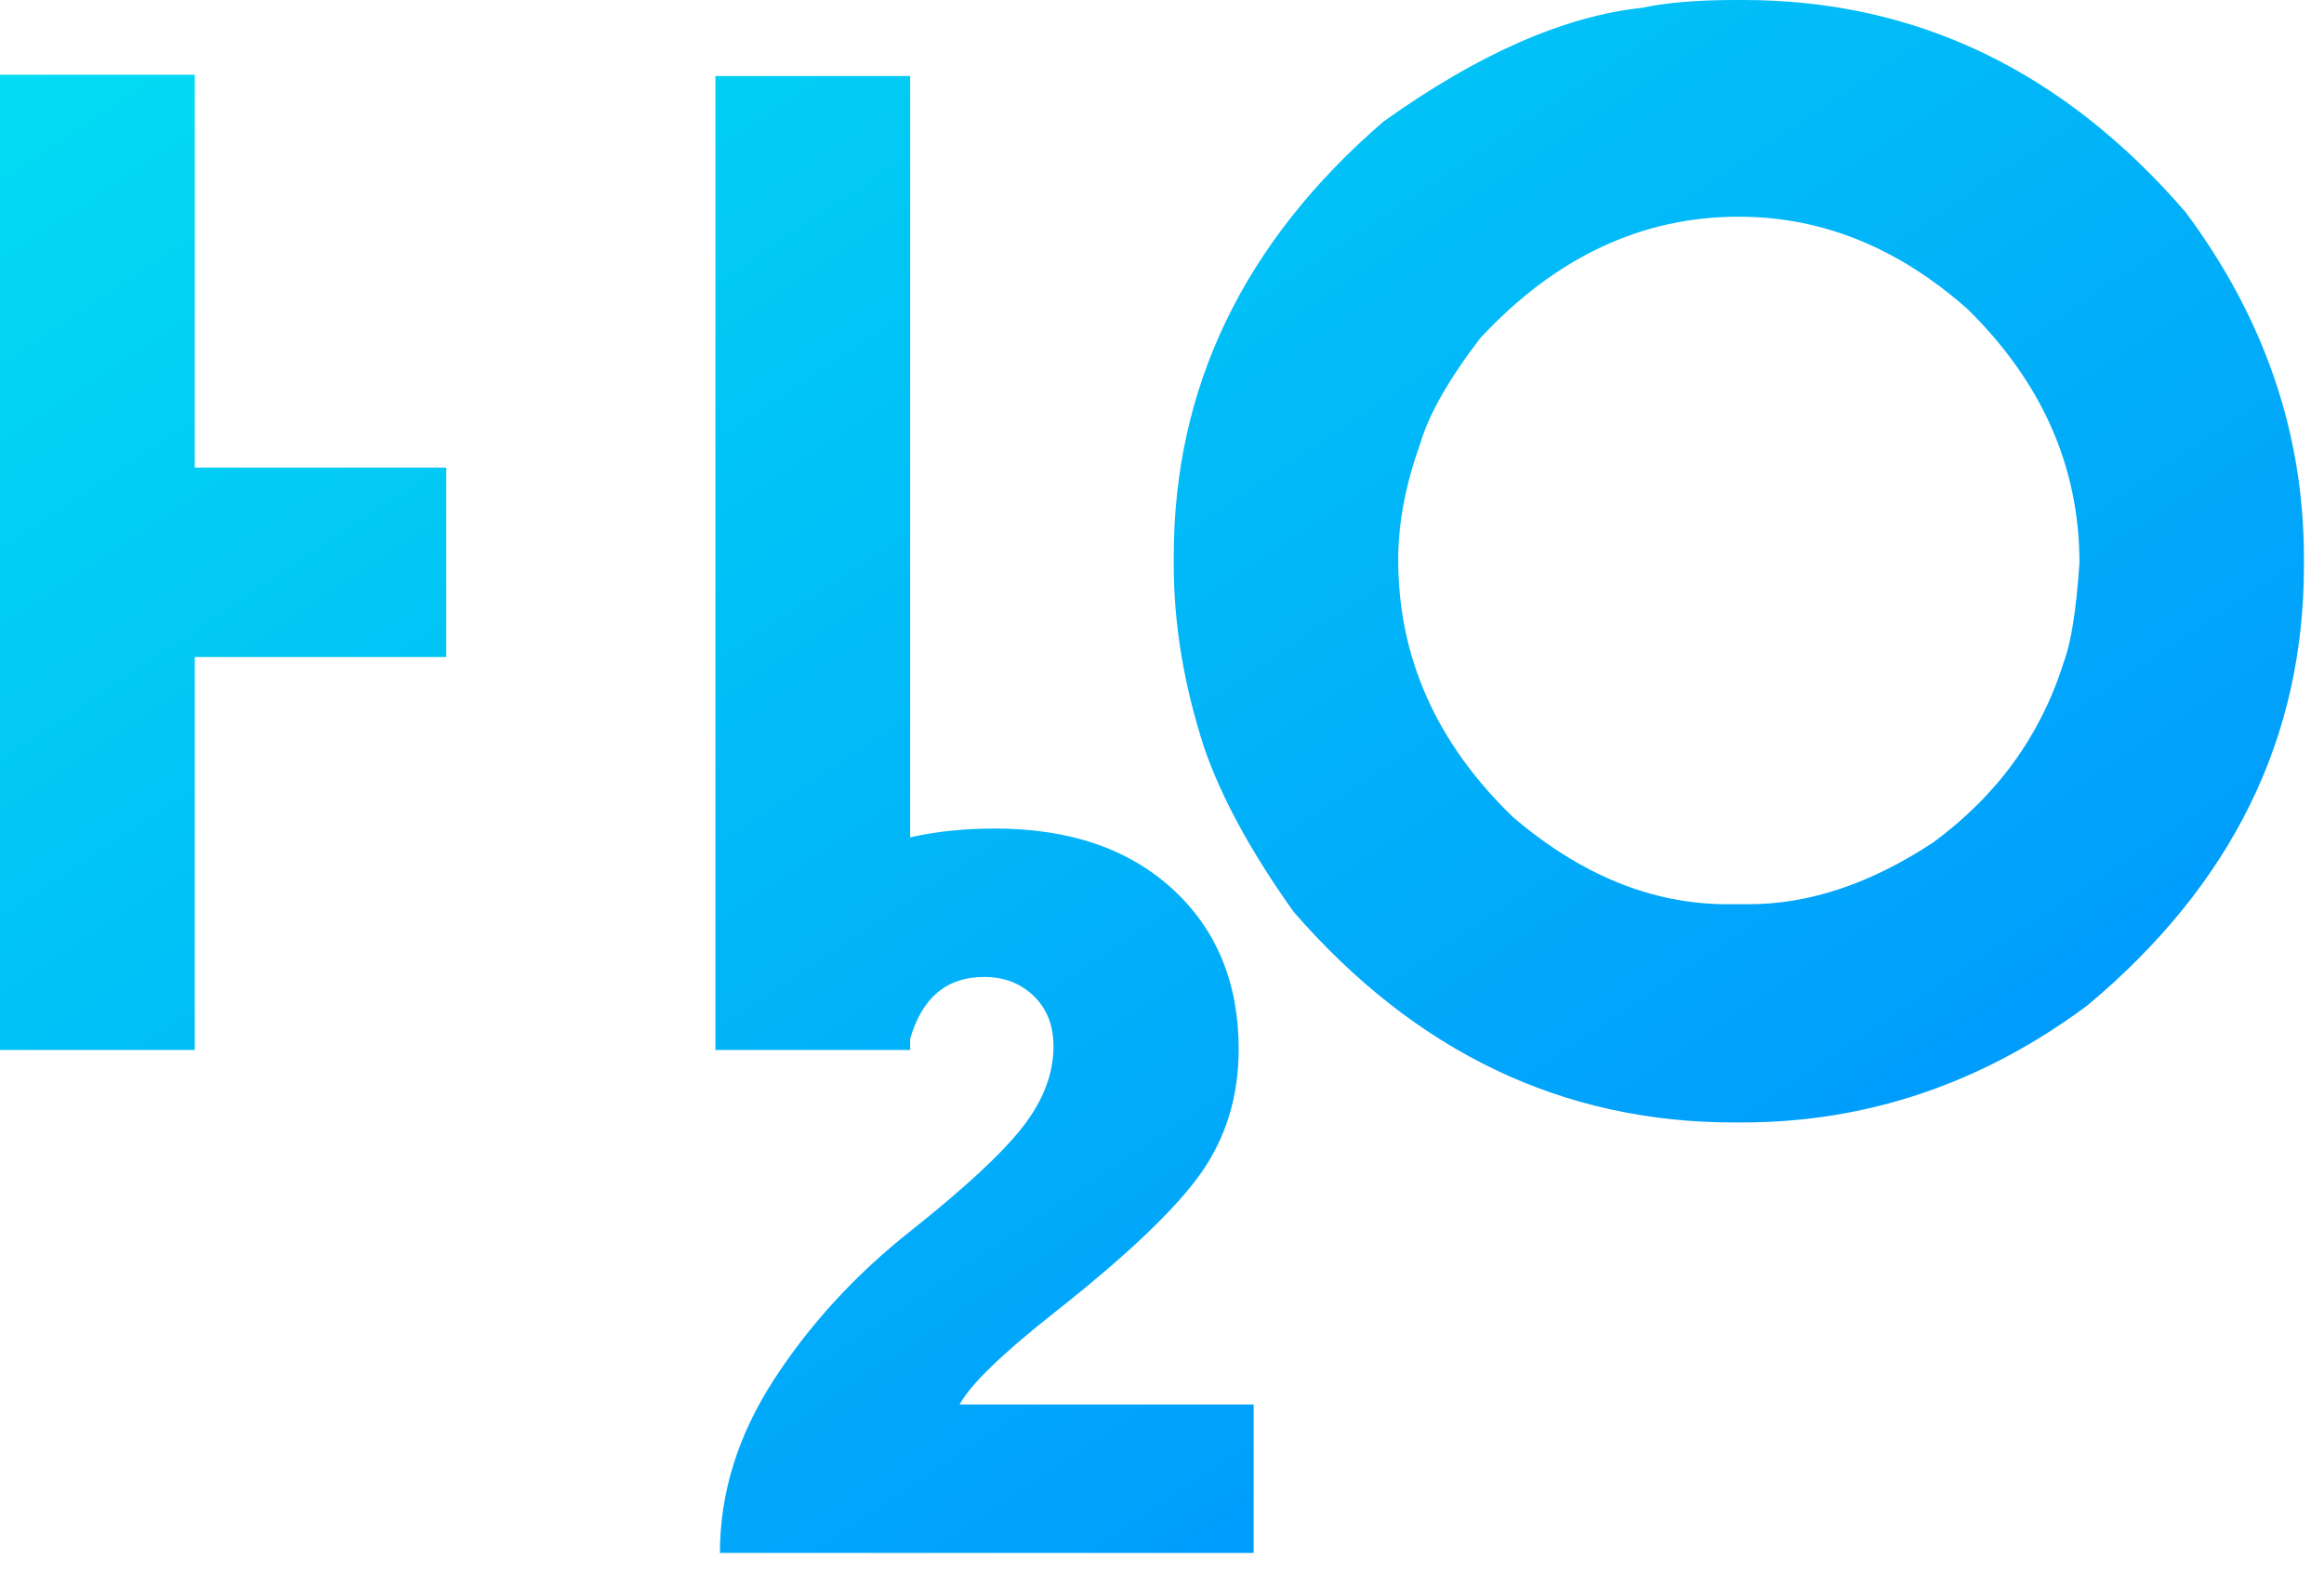
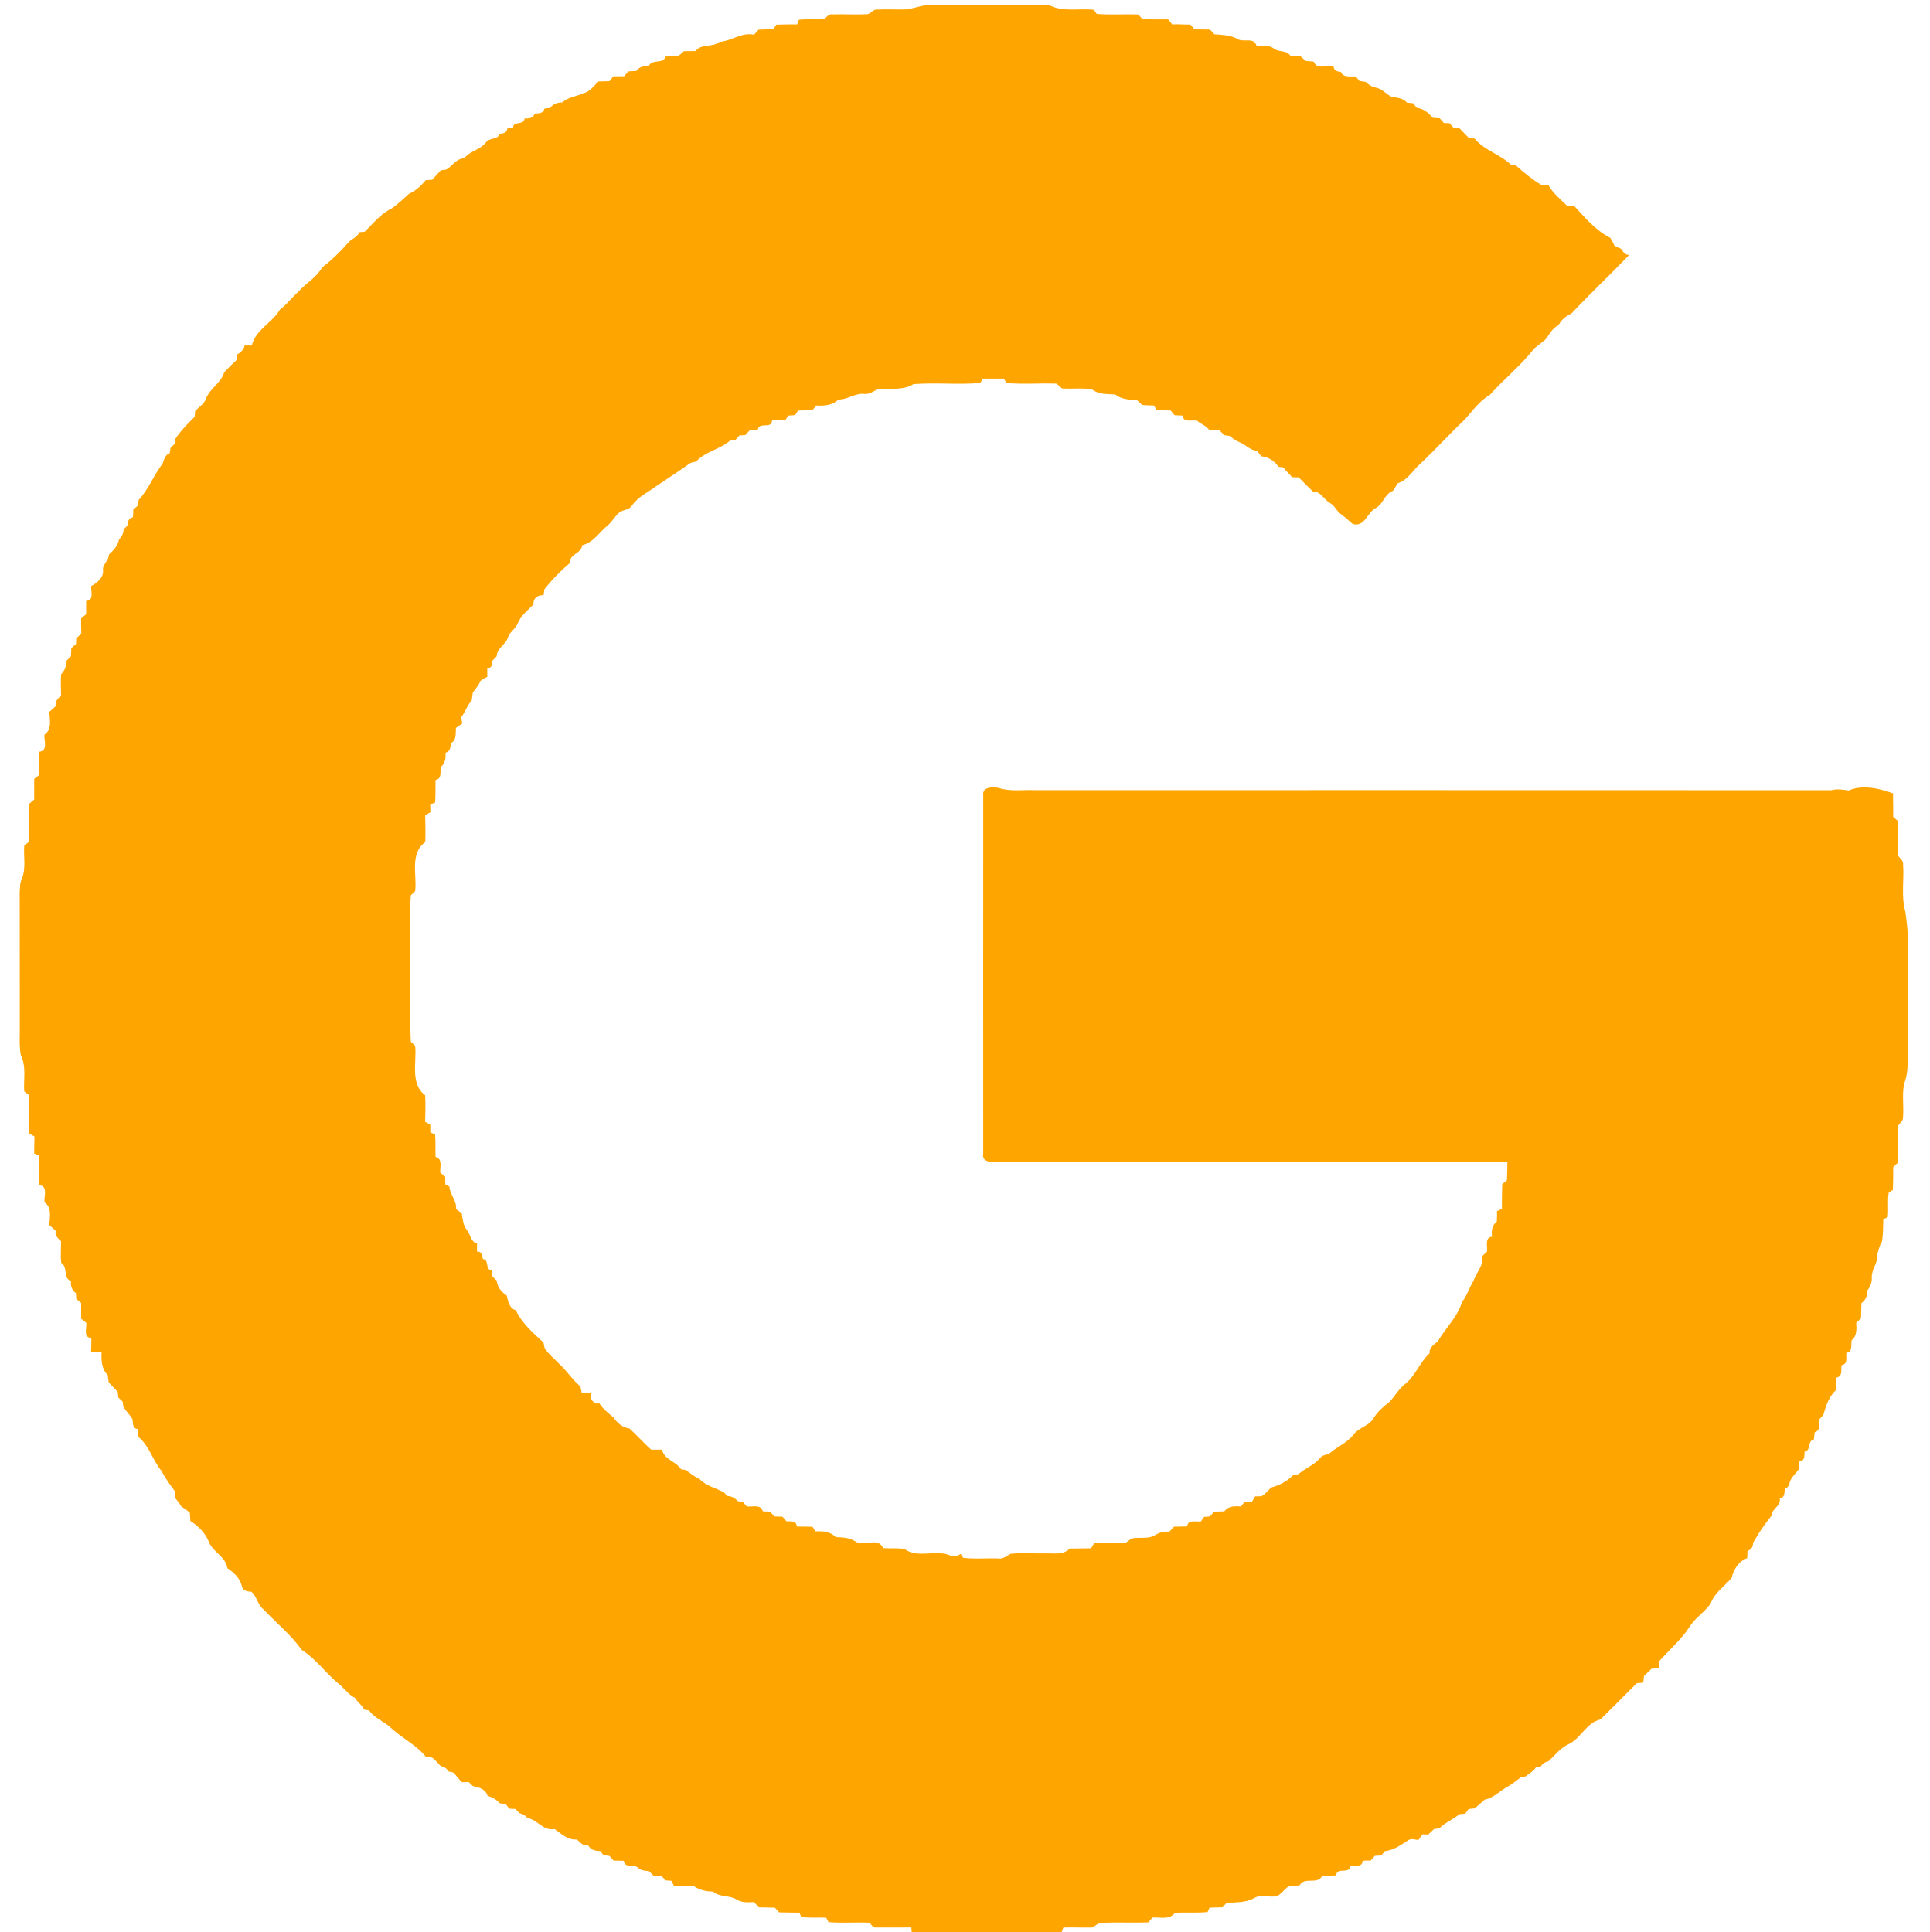
- <svg xmlns="http://www.w3.org/2000/svg" width="99px" height="67px" viewBox="0 0 99 67" version="1.1">
-   <defs>
-     <linearGradient x1="100%" y1="100%" x2="0%" y2="0%" id="linearGradient-1">
-       <stop stop-color="#0089FF" offset="0%" />
-       <stop stop-color="#02DEF2" offset="100%" />
-     </linearGradient>
-   </defs>
-   <g id="logo" stroke="none" stroke-width="1" fill="none" fill-rule="evenodd">
-     <path d="M0,3.183 L8.297,3.183 L8.297,19.92 L19.01,19.92 L19.01,27.987 L8.297,27.987 L8.297,44.725 L0,44.725 L0,3.183 Z M38.772,35.667 L38.772,3.24 L30.476,3.24 L30.476,44.725 L38.772,44.725 L38.772,44.244 C39.282,42.491 40.331,41.614 41.92,41.614 C42.771,41.614 43.476,41.885 44.037,42.426 C44.598,42.968 44.878,43.683 44.878,44.572 C44.878,45.732 44.443,46.873 43.573,47.994 C42.703,49.116 41.098,50.604 38.759,52.46 C36.42,54.316 34.486,56.424 32.959,58.782 C31.432,61.141 30.668,63.596 30.668,66.148 L53.404,66.148 L53.404,59.826 L40.876,59.826 C41.34,58.976 42.674,57.68 44.878,55.94 C47.971,53.504 50.059,51.523 51.142,49.995 C52.225,48.468 52.766,46.699 52.766,44.688 C52.766,41.866 51.828,39.594 49.953,37.873 C48.078,36.153 45.555,35.292 42.384,35.292 C41.071,35.292 39.867,35.417 38.772,35.667 Z M73.939,0 L74.271,0 C81.62,0 87.896,3.01 93.098,9.031 C96.462,13.547 98.145,18.461 98.145,23.773 L98.145,24.105 C98.145,31.454 95.068,37.697 88.914,42.832 C84.443,46.152 79.54,47.812 74.205,47.812 L73.873,47.812 C66.568,47.812 60.315,44.824 55.113,38.848 C53.298,36.302 52.025,33.967 51.295,31.842 C50.432,29.186 50,26.585 50,24.039 L50,23.707 C50,16.491 52.977,10.315 58.932,5.18 C62.96,2.302 66.635,0.686 69.955,0.332 C70.973,0.111 72.301,0 73.939,0 Z M59.562,23.84 C59.562,28.001 61.189,31.654 64.443,34.797 C67.343,37.276 70.387,38.516 73.574,38.516 L74.504,38.516 C77.072,38.516 79.684,37.641 82.34,35.893 C85.085,33.878 86.944,31.311 87.918,28.189 C88.228,27.37 88.449,25.965 88.582,23.973 C88.582,19.9 86.999,16.303 83.834,13.182 C80.868,10.548 77.614,9.23 74.072,9.23 C69.933,9.23 66.258,10.957 63.049,14.41 C61.699,16.181 60.846,17.686 60.492,18.926 C59.872,20.652 59.562,22.29 59.562,23.84 Z" id="Combined-Shape" fill="url(#linearGradient-1)" />
+ <svg xmlns="http://www.w3.org/2000/svg" width="781pt" height="782pt" viewBox="0 0 781 782" version="1.1">
+   <g id="#FFA500">
+     <path fill="#FFA500" opacity="1.00" d=" M 367.03 3.79 C 370.36 3.24 373.53 1.93 376.97 1.96 C 392.93 2.18 408.91 1.73 424.85 2.18 C 430.41 4.96 436.72 3.30 442.68 3.96 C 442.97 4.38 443.55 5.22 443.84 5.63 C 449.43 6.11 455.07 5.63 460.68 5.88 C 461.11 6.36 461.99 7.32 462.43 7.81 C 465.87 7.81 469.31 7.87 472.75 7.85 C 473.17 8.35 474.00 9.37 474.41 9.88 C 476.84 9.72 479.28 10.01 481.72 9.93 C 482.14 10.41 483.00 11.37 483.43 11.86 C 485.51 11.89 487.60 11.94 489.70 11.97 C 490.13 12.45 490.99 13.39 491.42 13.87 C 494.48 14.12 497.68 14.12 500.47 15.58 C 503.01 17.53 507.44 14.66 508.54 18.61 C 510.82 18.78 513.42 18.03 515.38 19.57 C 517.45 21.31 520.81 20.08 522.31 22.72 C 523.60 22.71 524.90 22.69 526.21 22.67 C 526.92 23.38 527.68 24.05 528.50 24.66 C 529.57 24.73 530.64 24.82 531.72 24.94 C 532.76 28.29 537.07 26.29 539.68 26.90 C 539.84 28.61 541.17 28.97 542.63 29.10 C 543.67 31.56 546.59 30.77 548.70 30.95 C 549.06 31.40 549.78 32.30 550.14 32.75 C 550.77 32.84 552.02 33.02 552.64 33.11 C 553.83 34.28 555.23 35.19 556.90 35.47 C 559.33 35.91 560.88 38.03 562.99 39.07 C 565.26 39.63 567.79 39.58 569.42 41.55 C 570.05 41.61 571.31 41.73 571.94 41.78 C 572.28 42.24 572.95 43.16 573.28 43.62 C 575.99 43.92 578.15 45.64 579.81 47.69 C 580.74 47.75 581.68 47.81 582.63 47.86 C 583.05 48.34 583.91 49.30 584.33 49.78 C 584.92 49.80 586.09 49.85 586.67 49.88 C 587.09 50.36 587.91 51.33 588.32 51.81 C 588.90 51.84 590.07 51.91 590.65 51.94 C 591.89 53.23 593.14 54.50 594.38 55.79 C 594.98 55.87 596.19 56.02 596.79 56.10 C 600.70 60.90 607.04 62.39 611.44 66.65 C 611.96 66.74 613.00 66.91 613.52 67.00 C 616.71 69.86 619.89 72.48 623.58 74.74 C 624.60 74.84 625.64 74.92 626.68 74.99 C 628.61 78.37 631.66 80.80 634.41 83.49 C 635.04 83.42 636.30 83.30 636.94 83.23 C 641.39 88.06 645.74 93.28 651.68 96.27 C 652.35 97.30 652.92 98.40 653.42 99.54 C 654.34 99.95 655.26 100.36 656.19 100.77 C 656.82 102.06 657.70 103.15 659.30 103.21 C 651.66 111.20 643.55 118.79 635.98 126.87 C 633.77 127.94 631.78 129.40 630.73 131.67 C 628.14 132.73 627.09 135.42 625.40 137.43 C 623.96 138.67 622.43 139.82 620.94 141.00 C 615.58 147.90 608.68 153.37 602.88 159.88 C 598.69 162.28 595.98 166.25 592.86 169.74 C 586.54 175.71 580.68 182.25 574.27 188.19 C 571.49 190.81 569.41 194.51 565.54 195.65 C 565.05 196.73 564.35 197.69 563.71 198.68 C 560.32 199.89 559.80 204.07 556.78 205.62 C 553.27 207.40 552.35 213.50 547.44 212.08 C 545.89 210.80 544.46 209.39 542.83 208.22 C 540.95 207.04 540.28 204.69 538.29 203.64 C 535.82 202.26 534.55 198.87 531.34 198.93 C 529.32 197.12 527.51 195.08 525.54 193.22 C 524.87 193.20 523.55 193.17 522.88 193.15 C 521.82 191.76 520.38 190.71 519.43 189.23 C 518.92 189.15 517.90 189.00 517.39 188.92 C 515.83 186.58 513.20 184.93 510.42 184.68 C 509.84 183.97 509.29 183.26 508.76 182.53 C 505.86 182.24 503.99 179.85 501.38 178.88 C 499.98 178.30 498.77 177.37 497.60 176.43 C 497.04 176.35 495.92 176.19 495.36 176.12 C 494.92 175.64 494.04 174.69 493.60 174.22 C 492.21 174.11 490.81 174.17 489.43 174.11 C 488.22 172.28 486.02 171.71 484.48 170.29 C 482.40 169.86 478.91 171.23 478.56 168.21 C 477.47 168.16 476.39 168.11 475.32 168.06 C 474.93 167.59 474.17 166.64 473.79 166.17 C 471.91 166.17 470.04 165.99 468.17 166.00 C 467.87 165.53 467.27 164.60 466.97 164.13 C 465.38 164.08 463.79 164.07 462.22 163.93 C 461.49 163.22 460.75 162.52 460.02 161.83 C 456.98 161.81 453.83 161.67 451.37 159.68 C 448.24 159.39 444.91 159.80 442.21 157.79 C 438.17 156.77 433.87 157.58 429.74 157.21 C 429.04 156.52 428.32 155.88 427.55 155.29 C 420.80 155.02 414.02 155.64 407.29 155.02 C 407.03 154.58 406.51 153.69 406.25 153.25 C 403.41 153.22 400.57 153.26 397.74 153.25 C 397.48 153.70 396.95 154.59 396.69 155.04 C 387.70 155.76 378.63 154.81 369.65 155.48 C 365.82 157.90 361.22 157.26 356.94 157.36 C 354.37 157.24 352.53 159.73 349.91 159.45 C 346.09 158.97 343.03 161.84 339.28 161.70 C 336.93 164.10 333.56 164.31 330.38 164.15 C 329.98 164.62 329.16 165.56 328.75 166.02 C 326.83 166.08 324.90 166.12 322.98 166.17 C 322.67 166.64 322.06 167.57 321.76 168.03 C 321.07 168.08 319.69 168.17 319.00 168.22 C 318.69 168.70 318.08 169.66 317.78 170.13 C 315.99 170.11 314.21 170.11 312.43 170.17 C 312.33 173.96 306.99 170.40 306.65 174.12 C 305.55 174.16 304.45 174.20 303.36 174.24 C 302.92 174.70 302.04 175.63 301.60 176.10 C 301.01 176.14 299.83 176.22 299.23 176.26 C 298.83 176.72 298.02 177.62 297.61 178.08 C 297.05 178.16 295.93 178.32 295.37 178.40 C 291.24 181.93 285.43 182.76 281.67 186.84 C 281.13 186.96 280.06 187.20 279.53 187.32 C 274.95 190.62 270.29 193.59 265.62 196.75 C 262.26 199.28 258.16 201.05 255.75 204.65 C 254.72 206.30 252.53 206.31 250.97 207.17 C 248.90 208.72 247.81 211.18 245.79 212.77 C 242.51 215.51 240.04 219.64 235.64 220.66 C 235.24 224.19 230.42 224.16 230.58 227.91 C 226.77 231.17 223.41 234.57 220.32 238.51 C 220.23 239.12 220.04 240.32 219.95 240.93 C 217.60 240.74 215.69 242.13 215.92 244.62 C 213.56 247.01 210.81 249.18 209.48 252.37 C 208.67 254.63 206.13 255.77 205.54 258.14 C 204.55 261.02 201.07 262.37 200.99 265.67 C 200.57 266.10 199.73 266.94 199.31 267.36 C 199.28 268.92 199.04 270.38 197.19 270.57 C 197.20 271.69 197.21 272.81 197.20 273.94 C 196.22 274.39 195.30 274.93 194.43 275.57 C 193.78 277.40 192.41 278.79 191.32 280.36 C 191.17 281.43 191.03 282.51 190.89 283.59 C 188.99 285.53 188.30 288.25 186.63 290.36 C 186.74 290.98 186.98 292.23 187.09 292.86 C 186.20 293.41 185.34 294.01 184.51 294.64 C 184.33 296.83 184.86 299.65 182.42 300.79 C 182.32 302.43 182.24 304.26 180.27 304.65 C 180.53 306.88 180.11 309.00 178.32 310.50 C 178.10 312.46 178.91 315.19 176.26 315.69 C 176.16 318.74 176.34 321.81 176.08 324.86 C 175.59 325.04 174.62 325.38 174.13 325.55 C 174.14 326.63 174.15 327.71 174.17 328.80 C 173.64 329.07 172.59 329.63 172.06 329.90 C 172.15 333.55 172.24 337.19 172.11 340.84 C 165.74 345.41 168.78 354.09 168.02 360.67 C 167.57 361.10 166.68 361.97 166.24 362.41 C 165.85 367.60 165.96 372.81 165.97 378.02 C 166.23 392.55 165.60 407.10 166.25 421.62 C 166.69 422.05 167.57 422.90 168.01 423.32 C 168.72 429.99 165.86 438.52 172.05 443.33 C 172.27 446.92 172.14 450.51 172.05 454.10 C 172.57 454.37 173.61 454.89 174.13 455.16 C 174.13 456.22 174.14 457.29 174.15 458.36 C 174.63 458.56 175.60 458.95 176.08 459.15 C 176.34 462.18 176.15 465.24 176.27 468.28 C 179.21 469.01 178.02 472.41 178.18 474.63 C 178.68 475.05 179.69 475.87 180.19 476.28 C 180.14 477.33 180.16 478.38 180.26 479.44 C 180.66 479.64 181.47 480.06 181.87 480.26 C 182.04 483.59 184.92 485.98 184.56 489.39 C 185.31 489.97 186.07 490.53 186.85 491.09 C 187.25 493.46 187.39 496.03 189.04 497.96 C 190.44 499.72 190.51 502.79 193.08 503.31 C 193.06 504.38 193.04 505.45 193.02 506.53 C 194.89 506.59 195.31 507.95 195.34 509.57 C 198.22 509.88 196.06 513.91 199.06 514.25 C 199.11 514.84 199.20 516.04 199.24 516.63 C 199.68 517.06 200.56 517.91 201.01 518.34 C 201.29 520.94 202.89 523.00 205.07 524.35 C 205.67 526.70 206.04 529.57 208.77 530.35 C 211.20 535.64 215.75 539.54 219.95 543.42 C 220.05 543.94 220.24 544.98 220.34 545.49 C 221.81 548.08 224.27 549.81 226.17 551.91 C 229.31 554.73 231.61 558.45 234.89 561.22 C 235.02 561.84 235.28 563.09 235.41 563.71 C 236.62 563.75 237.82 563.80 239.03 563.85 C 238.60 566.29 240.03 568.26 242.60 568.07 C 244.09 570.37 246.22 572.01 248.24 573.70 C 249.77 575.95 251.96 577.86 254.75 578.21 C 257.78 580.96 260.49 584.06 263.55 586.78 C 264.99 586.75 266.44 586.77 267.90 586.75 C 268.85 590.91 273.59 591.47 275.64 594.71 C 276.15 594.79 277.18 594.94 277.69 595.02 C 279.31 596.50 281.13 597.68 283.10 598.65 C 285.75 601.46 289.63 602.25 292.93 604.01 C 293.28 604.39 293.97 605.14 294.32 605.52 C 295.99 605.57 297.40 606.25 298.46 607.57 C 299.00 607.67 300.09 607.86 300.63 607.96 C 301.03 608.41 301.83 609.30 302.23 609.75 C 304.48 610.03 307.94 608.71 308.70 611.72 C 309.68 611.75 310.67 611.80 311.66 611.84 C 312.08 612.33 312.94 613.32 313.36 613.81 C 314.46 613.85 315.56 613.87 316.66 613.88 C 317.07 614.35 317.88 615.29 318.29 615.76 C 320.03 615.85 322.38 615.43 322.44 617.88 C 324.55 617.88 326.66 617.96 328.78 617.96 C 329.09 618.43 329.72 619.37 330.04 619.84 C 332.96 619.71 336.07 619.90 338.21 622.16 C 340.89 622.27 343.67 622.33 346.02 623.82 C 349.53 626.31 355.25 621.81 357.43 626.62 C 360.29 626.84 363.19 626.51 366.04 626.95 C 371.38 630.95 378.56 627.07 384.44 629.55 C 385.90 630.32 387.48 629.88 388.75 628.97 C 389.01 629.35 389.52 630.13 389.78 630.52 C 394.50 631.14 399.30 630.61 404.06 630.81 C 405.96 631.11 407.40 629.79 408.93 628.93 C 413.60 628.46 418.32 628.84 423.01 628.75 C 426.34 628.61 430.32 629.58 432.87 626.80 C 435.77 626.78 438.67 626.71 441.57 626.69 C 441.91 626.13 442.58 624.99 442.92 624.42 C 447.15 624.43 451.40 624.75 455.63 624.43 C 456.40 623.90 457.14 623.33 457.85 622.73 C 461.05 622.01 464.63 623.15 467.55 621.31 C 469.26 620.19 471.25 619.84 473.28 619.92 C 473.88 619.26 474.49 618.60 475.10 617.94 C 476.87 617.89 478.64 617.92 480.42 617.84 C 480.73 614.92 483.97 616.06 485.99 615.82 C 486.32 615.36 486.96 614.45 487.28 613.99 C 487.88 613.94 489.07 613.84 489.67 613.79 C 490.09 613.30 490.94 612.32 491.36 611.83 C 492.73 611.86 494.11 611.77 495.50 611.72 C 497.10 609.53 499.72 609.56 502.18 609.77 C 502.72 609.11 503.25 608.44 503.77 607.77 C 504.50 607.76 505.98 607.75 506.72 607.74 C 507.02 607.23 507.63 606.20 507.93 605.69 C 508.58 605.67 509.86 605.64 510.51 605.62 C 512.10 604.77 513.12 603.28 514.43 602.10 C 517.74 601.15 520.91 599.65 523.30 597.10 C 523.84 596.99 524.93 596.78 525.47 596.67 C 528.23 594.30 531.79 593.03 534.18 590.20 C 535.04 589.07 536.46 588.83 537.76 588.54 C 540.91 585.64 545.14 584.11 547.80 580.61 C 549.98 577.73 554.07 577.23 555.88 574.02 C 557.52 571.32 559.94 569.28 562.40 567.36 C 564.63 564.94 566.23 561.95 568.93 559.96 C 573.00 556.51 574.68 551.25 578.58 547.72 C 578.22 545.37 580.39 544.27 581.86 542.96 C 584.95 537.53 589.83 533.19 591.64 527.03 C 593.69 524.47 594.57 521.28 596.26 518.52 C 597.46 515.11 600.46 512.26 599.92 508.37 C 600.38 507.94 601.30 507.06 601.76 506.63 C 602.11 504.50 600.71 500.86 603.83 500.58 C 603.54 498.29 603.72 495.97 605.74 494.51 C 605.81 493.07 605.88 491.63 605.84 490.21 C 606.34 489.98 607.34 489.51 607.84 489.28 C 607.77 485.96 607.86 482.65 607.94 479.34 C 608.42 478.91 609.38 478.07 609.86 477.65 C 609.96 475.14 609.99 472.66 610.03 470.17 C 540.69 470.25 471.35 470.31 402.00 470.13 C 399.96 470.56 397.34 469.56 397.90 467.06 C 397.90 418.70 397.87 370.35 397.91 321.99 C 397.39 318.50 401.60 318.44 403.98 318.88 C 408.82 320.49 413.93 319.62 418.94 319.82 C 526.32 319.84 633.70 319.78 741.08 319.85 C 743.40 319.27 745.73 319.54 748.04 319.97 C 753.90 317.54 760.40 319.05 766.13 321.14 C 766.06 324.30 766.24 327.45 766.16 330.60 C 766.64 331.03 767.58 331.89 768.06 332.31 C 768.30 337.03 768.08 341.76 768.24 346.48 C 769.04 347.52 770.37 348.42 770.18 349.94 C 770.64 356.27 769.32 362.78 771.08 368.97 C 771.61 372.95 772.22 376.95 772.00 380.98 C 771.99 396.32 772.00 411.67 772.00 427.01 C 772.11 430.93 772.07 434.97 770.60 438.66 C 769.70 443.08 770.50 447.62 770.16 452.09 C 770.32 453.56 768.99 454.44 768.26 455.51 C 768.07 460.54 768.28 465.57 768.08 470.60 C 767.60 471.05 766.64 471.97 766.16 472.42 C 766.22 475.50 766.12 478.58 766.05 481.66 C 765.63 481.91 764.79 482.42 764.37 482.68 C 763.77 485.97 764.37 489.36 763.97 492.68 C 763.52 492.88 762.61 493.28 762.16 493.48 C 762.10 496.51 762.14 499.56 761.63 502.57 C 760.53 504.19 760.21 506.10 759.67 507.96 C 760.08 511.19 757.41 513.73 757.49 516.94 C 757.69 519.04 756.84 520.94 755.55 522.55 C 755.82 524.58 754.92 526.27 753.32 527.48 C 753.29 529.52 753.15 531.57 753.15 533.62 C 752.66 534.06 751.69 534.95 751.21 535.39 C 751.33 537.92 751.59 540.73 749.35 542.48 C 749.03 544.38 749.83 547.17 747.21 547.57 C 747.01 549.45 747.93 552.24 745.26 552.56 C 744.99 554.43 745.80 557.17 743.22 557.57 C 743.09 559.26 743.08 560.96 742.99 562.67 C 740.21 565.24 738.91 569.04 737.94 572.61 C 737.54 573.06 736.75 573.96 736.35 574.41 C 736.24 576.38 736.82 579.00 734.39 579.75 C 734.25 580.70 734.15 581.66 734.07 582.63 C 731.25 583.27 733.14 587.10 730.29 587.57 C 730.20 589.29 730.47 591.39 728.18 591.56 C 728.17 592.55 728.16 593.54 728.13 594.54 C 726.83 596.14 725.32 597.63 724.42 599.51 C 724.18 600.87 723.77 602.15 722.29 602.57 C 722.09 604.18 722.38 606.24 720.26 606.50 C 720.83 609.67 716.97 610.58 716.87 613.59 C 714.09 616.97 711.64 620.60 709.50 624.45 C 709.36 625.97 708.91 627.33 707.22 627.66 C 707.16 628.65 707.12 629.66 707.09 630.68 C 703.68 631.84 701.56 635.27 700.80 638.65 C 697.93 642.09 693.81 644.65 692.30 649.06 C 689.79 652.58 685.90 654.92 683.63 658.66 C 680.28 663.76 675.62 667.67 671.64 672.23 C 671.57 672.97 671.45 674.45 671.38 675.20 C 670.63 675.26 669.11 675.38 668.36 675.45 C 667.34 676.41 666.34 677.39 665.32 678.35 C 665.24 679.03 665.08 680.38 665.00 681.06 C 664.34 681.12 663.03 681.25 662.38 681.31 C 657.44 686.19 652.61 691.17 647.62 695.99 C 642.14 697.24 639.84 703.46 634.96 705.90 C 631.54 707.36 629.34 710.47 626.65 712.89 C 625.38 713.19 624.25 713.76 623.61 714.96 C 623.11 715.05 622.10 715.22 621.60 715.30 C 620.68 716.96 618.86 717.70 617.54 718.97 C 617.02 719.08 615.97 719.29 615.45 719.40 C 613.68 720.69 612.01 722.13 610.10 723.20 C 606.95 724.86 604.48 727.78 600.83 728.43 C 599.46 729.66 598.13 730.92 596.63 731.99 C 596.05 732.05 594.90 732.17 594.33 732.23 C 593.99 732.69 593.31 733.62 592.98 734.08 C 592.37 734.14 591.15 734.28 590.55 734.34 C 588.01 736.53 584.83 737.66 582.47 740.06 C 581.94 740.12 580.87 740.26 580.34 740.33 C 579.55 741.03 578.79 741.76 578.07 742.54 C 577.47 742.53 576.27 742.50 575.68 742.49 C 575.26 743.06 574.43 744.20 574.02 744.77 C 572.71 744.67 571.19 744.01 570.00 744.82 C 567.02 746.69 564.05 748.98 560.41 749.25 C 560.07 749.70 559.39 750.59 559.05 751.04 C 558.39 751.07 557.05 751.14 556.38 751.17 C 555.97 751.65 555.16 752.60 554.75 753.07 C 553.64 753.03 552.54 753.08 551.46 753.21 C 551.29 755.98 548.36 754.96 546.48 755.23 C 546.19 758.83 541.13 755.53 540.68 759.10 C 538.81 759.16 536.95 759.19 535.10 759.28 C 533.18 763.07 527.96 759.44 525.91 763.15 C 524.26 763.36 522.43 763.03 520.95 763.91 C 519.54 765.03 518.46 766.58 516.87 767.47 C 513.77 768.24 510.29 766.46 507.44 768.36 C 504.05 770.14 500.13 770.00 496.41 770.17 C 495.99 770.63 495.16 771.55 494.75 772.02 C 492.98 772.06 491.22 772.04 489.47 772.19 C 489.28 772.62 488.89 773.49 488.70 773.92 C 484.31 774.36 479.88 773.97 475.48 774.23 C 473.38 777.22 469.46 775.94 466.39 776.15 C 465.97 776.64 465.13 777.63 464.71 778.12 C 458.48 778.33 452.25 778.01 446.02 778.27 C 444.48 778.26 443.36 779.45 442.12 780.19 C 438.19 780.29 434.26 780.06 430.33 780.21 C 430.16 780.66 429.83 781.55 429.67 782.00 L 368.97 782.00 C 368.93 781.54 368.84 780.62 368.79 780.16 C 364.17 780.16 359.56 780.25 354.95 780.19 C 353.45 780.50 352.72 779.20 351.95 778.24 C 346.40 777.99 340.83 778.47 335.29 778.00 C 335.06 777.55 334.58 776.66 334.35 776.21 C 330.99 776.08 327.61 776.34 324.27 775.95 C 324.08 775.50 323.70 774.60 323.51 774.15 C 320.77 774.21 318.03 774.05 315.29 774.05 C 314.87 773.58 314.03 772.64 313.61 772.17 C 311.44 772.14 309.27 772.04 307.10 772.03 C 306.44 771.31 305.78 770.59 305.13 769.88 C 302.78 770.04 300.28 770.17 298.18 768.90 C 295.20 767.01 291.25 768.05 288.54 765.63 C 285.80 765.62 283.14 765.02 280.85 763.48 C 278.18 763.08 275.46 763.36 272.78 763.42 C 272.51 762.88 271.97 761.82 271.70 761.28 C 271.12 761.24 269.97 761.15 269.40 761.11 C 268.95 760.65 268.06 759.73 267.62 759.27 C 266.54 759.22 265.47 759.18 264.40 759.15 C 263.96 758.70 263.07 757.80 262.63 757.35 C 260.98 757.28 259.32 757.08 258.06 755.91 C 256.32 754.34 252.80 756.33 252.45 753.21 C 251.07 753.15 249.69 753.07 248.32 753.13 C 247.90 752.65 247.07 751.69 246.66 751.21 C 246.06 751.14 244.86 751.00 244.25 750.93 C 243.92 750.51 243.26 749.67 242.93 749.25 C 240.99 749.20 239.05 748.86 238.09 747.00 C 236.06 747.33 234.77 745.77 233.46 744.53 C 229.76 744.94 227.17 742.20 224.41 740.31 C 219.88 741.26 217.52 736.52 213.41 735.84 C 212.59 734.80 211.48 734.17 210.21 733.89 C 209.80 733.47 208.98 732.62 208.58 732.20 C 207.96 732.17 206.73 732.12 206.11 732.09 C 205.75 731.62 205.02 730.70 204.66 730.24 C 204.07 730.15 202.88 729.99 202.28 729.91 C 200.94 728.41 199.22 727.45 197.31 726.89 C 196.55 724.16 193.78 723.43 191.35 722.93 C 190.94 722.53 190.12 721.72 189.71 721.31 C 189.03 721.33 187.65 721.36 186.97 721.37 C 185.62 720.18 184.70 718.60 183.37 717.41 C 182.88 717.31 181.89 717.09 181.40 716.99 C 180.86 715.73 179.75 715.16 178.49 714.89 C 177.06 713.78 176.17 712.09 174.51 711.26 C 173.97 711.21 172.88 711.12 172.33 711.07 C 168.49 706.29 162.84 703.65 158.43 699.58 C 155.65 696.85 151.63 695.55 149.37 692.31 C 148.87 692.23 147.86 692.08 147.36 692.00 C 146.56 690.10 144.66 689.08 143.71 687.30 C 140.72 685.73 138.94 682.79 136.24 680.84 C 131.41 676.63 127.58 671.27 122.11 667.83 C 117.74 661.64 111.76 656.86 106.59 651.36 C 104.23 649.52 103.98 646.23 101.76 644.29 C 100.12 644.20 98.18 643.89 97.88 641.94 C 97.09 638.78 94.65 636.48 92.02 634.74 C 91.37 630.19 86.37 628.33 84.62 624.32 C 83.21 620.61 80.33 617.69 77.02 615.60 C 76.94 614.50 76.88 613.40 76.83 612.32 C 75.79 611.30 74.53 610.57 73.37 609.72 C 72.60 608.60 71.88 607.44 70.96 606.44 C 70.90 605.42 70.79 604.42 70.65 603.42 C 68.76 600.87 66.85 598.31 65.42 595.44 C 61.77 591.15 60.45 585.24 55.98 581.58 C 55.92 580.52 55.87 579.47 55.81 578.42 C 53.58 578.29 53.85 576.18 53.66 574.53 C 52.64 572.70 51.06 571.27 49.94 569.52 C 49.86 568.97 49.71 567.86 49.64 567.31 C 49.20 566.90 48.33 566.07 47.89 565.65 C 47.82 565.07 47.69 563.90 47.62 563.32 C 46.40 562.07 45.20 560.81 44.00 559.56 C 43.87 558.54 43.72 557.53 43.56 556.53 C 41.09 554.14 40.99 550.55 41.10 547.37 C 39.69 547.27 38.28 547.23 36.86 547.24 C 36.89 545.33 37.01 543.43 36.96 541.53 C 33.55 541.49 35.18 537.59 34.91 535.41 C 34.39 535.00 33.35 534.18 32.83 533.77 C 32.85 531.64 32.82 529.52 32.85 527.39 C 32.36 526.97 31.36 526.13 30.87 525.72 C 30.83 525.14 30.75 523.99 30.72 523.41 C 29.06 522.23 28.51 520.43 28.73 518.47 C 25.44 517.57 27.61 512.91 24.77 511.13 C 24.45 508.24 24.72 505.33 24.71 502.44 C 23.53 501.25 22.02 500.10 22.57 498.22 C 21.71 497.41 20.84 496.62 19.96 495.85 C 20.12 492.66 21.10 488.74 17.99 486.63 C 17.78 484.23 19.49 480.23 15.95 479.70 C 15.85 475.72 15.90 471.74 15.93 467.77 C 15.41 467.54 14.36 467.10 13.84 466.87 C 13.87 464.58 13.86 462.29 13.96 460.01 C 13.42 459.71 12.35 459.10 11.81 458.80 C 11.84 453.66 11.78 448.53 11.88 443.39 C 11.36 442.97 10.31 442.14 9.79 441.72 C 9.48 436.87 10.72 431.70 8.44 427.18 C 7.87 424.16 7.94 421.07 8.01 418.02 C 7.97 399.01 8.04 379.99 7.97 360.98 C 8.17 359.33 7.97 357.58 8.73 356.05 C 10.66 351.68 9.45 346.82 9.81 342.22 C 10.33 341.82 11.36 341.02 11.88 340.62 C 11.80 335.52 11.81 330.42 11.85 325.31 C 12.35 324.89 13.35 324.03 13.85 323.60 C 13.78 320.81 13.90 318.01 13.84 315.22 C 14.36 314.82 15.41 314.02 15.93 313.62 C 15.86 310.50 15.91 307.38 15.95 304.26 C 19.50 303.82 17.76 299.72 17.99 297.35 C 21.12 295.26 20.10 291.32 19.96 288.15 C 20.84 287.36 21.71 286.57 22.58 285.78 C 22.03 283.89 23.53 282.73 24.71 281.56 C 24.72 278.65 24.45 275.74 24.78 272.84 C 26.22 271.37 26.95 269.44 26.97 267.40 C 27.40 266.96 28.27 266.07 28.71 265.63 C 28.79 264.53 28.84 263.43 28.87 262.34 C 29.34 261.92 30.28 261.09 30.76 260.67 C 30.79 260.07 30.84 258.88 30.87 258.28 C 31.37 257.86 32.38 257.02 32.88 256.60 C 32.80 254.51 32.86 252.42 32.82 250.33 C 33.33 249.90 34.36 249.04 34.87 248.60 C 34.90 246.79 34.81 244.98 34.88 243.18 C 38.18 243.13 36.72 239.31 36.91 237.21 C 39.19 236.01 41.86 233.86 41.71 231.05 C 41.27 228.44 44.07 227.03 44.07 224.47 C 45.89 222.78 47.64 221.02 48.11 218.47 C 49.07 217.23 50.12 215.94 50.00 214.27 C 50.40 213.87 51.20 213.06 51.60 212.66 C 51.75 211.17 51.97 209.67 53.75 209.44 C 53.90 208.39 53.95 207.33 53.91 206.28 C 54.38 205.87 55.31 205.07 55.78 204.66 C 55.86 204.09 56.02 202.95 56.10 202.39 C 60.15 198.04 62.20 192.33 65.78 187.67 C 66.41 186.05 66.77 184.05 68.67 183.46 C 68.75 182.94 68.91 181.89 68.99 181.37 C 69.41 180.94 70.24 180.08 70.65 179.66 C 70.75 179.12 70.96 178.04 71.06 177.50 C 73.26 174.25 75.95 171.45 78.76 168.73 C 78.81 168.12 78.93 166.92 78.98 166.31 C 80.50 164.81 82.51 163.60 83.31 161.53 C 84.80 157.21 89.50 155.14 90.74 150.64 C 92.41 148.96 94.06 147.24 95.82 145.66 C 95.88 145.10 96.00 143.96 96.05 143.40 C 97.47 142.65 98.67 141.44 99.02 139.84 C 99.75 139.84 101.19 139.85 101.91 139.86 C 103.36 133.46 110.24 130.67 113.34 125.24 C 116.27 123.11 118.24 120.21 120.86 117.97 C 123.75 114.65 128.07 112.34 130.35 108.27 C 134.07 105.41 137.48 102.15 140.59 98.59 C 141.92 96.73 144.55 96.25 145.40 94.00 C 145.96 93.94 147.07 93.83 147.63 93.78 C 151.02 90.45 154.02 86.52 158.41 84.45 C 160.93 82.65 163.20 80.57 165.48 78.47 C 168.19 77.24 170.43 75.19 172.31 72.91 C 172.95 72.88 174.24 72.80 174.88 72.76 C 176.14 71.55 177.18 70.12 178.45 68.91 C 178.97 68.85 180.00 68.72 180.52 68.66 C 182.25 67.79 183.32 66.07 184.96 65.07 C 185.98 64.25 187.41 64.24 188.42 63.43 C 190.79 60.98 194.50 60.43 196.65 57.67 C 198.03 55.57 201.44 56.71 202.30 54.12 C 203.79 54.04 205.13 53.70 205.33 51.97 C 205.90 51.93 207.05 51.84 207.63 51.80 C 207.65 48.66 211.88 50.99 212.29 47.98 C 213.94 47.90 215.87 47.98 216.36 45.97 C 218.02 45.89 219.92 45.95 220.36 43.91 C 220.91 43.87 222.01 43.77 222.56 43.72 C 223.81 42.12 225.56 41.38 227.57 41.46 C 229.89 39.24 233.31 39.11 236.11 37.69 C 238.84 37.18 240.27 34.64 242.24 32.96 C 243.71 32.90 245.18 32.87 246.65 32.85 C 247.04 32.36 247.82 31.37 248.20 30.88 C 249.67 30.91 251.14 30.84 252.61 30.83 C 253.02 30.35 253.84 29.38 254.25 28.89 C 255.33 28.84 256.42 28.78 257.52 28.71 C 258.72 27.03 260.58 26.60 262.56 26.69 C 264.02 23.66 268.35 26.14 269.38 22.88 C 271.08 22.76 272.79 22.77 274.49 22.67 C 275.30 22.07 276.06 21.41 276.78 20.70 C 278.35 20.72 279.92 20.69 281.50 20.65 C 283.86 17.53 288.27 19.35 291.15 16.94 C 296.06 16.65 300.08 12.92 305.18 14.06 C 305.75 13.35 306.36 12.66 306.99 12.00 C 309.00 11.90 311.01 11.87 313.02 11.82 C 313.31 11.36 313.88 10.44 314.16 9.98 C 316.96 9.93 319.76 9.81 322.57 9.89 C 322.75 9.42 323.12 8.46 323.31 7.99 C 326.69 7.63 330.10 7.96 333.50 7.79 C 334.51 6.92 335.38 5.56 336.94 5.82 C 341.61 5.68 346.29 6.00 350.96 5.75 C 352.47 5.54 353.29 3.71 354.92 3.87 C 358.95 3.64 362.99 3.96 367.03 3.79 Z" />
  </g>
</svg>
